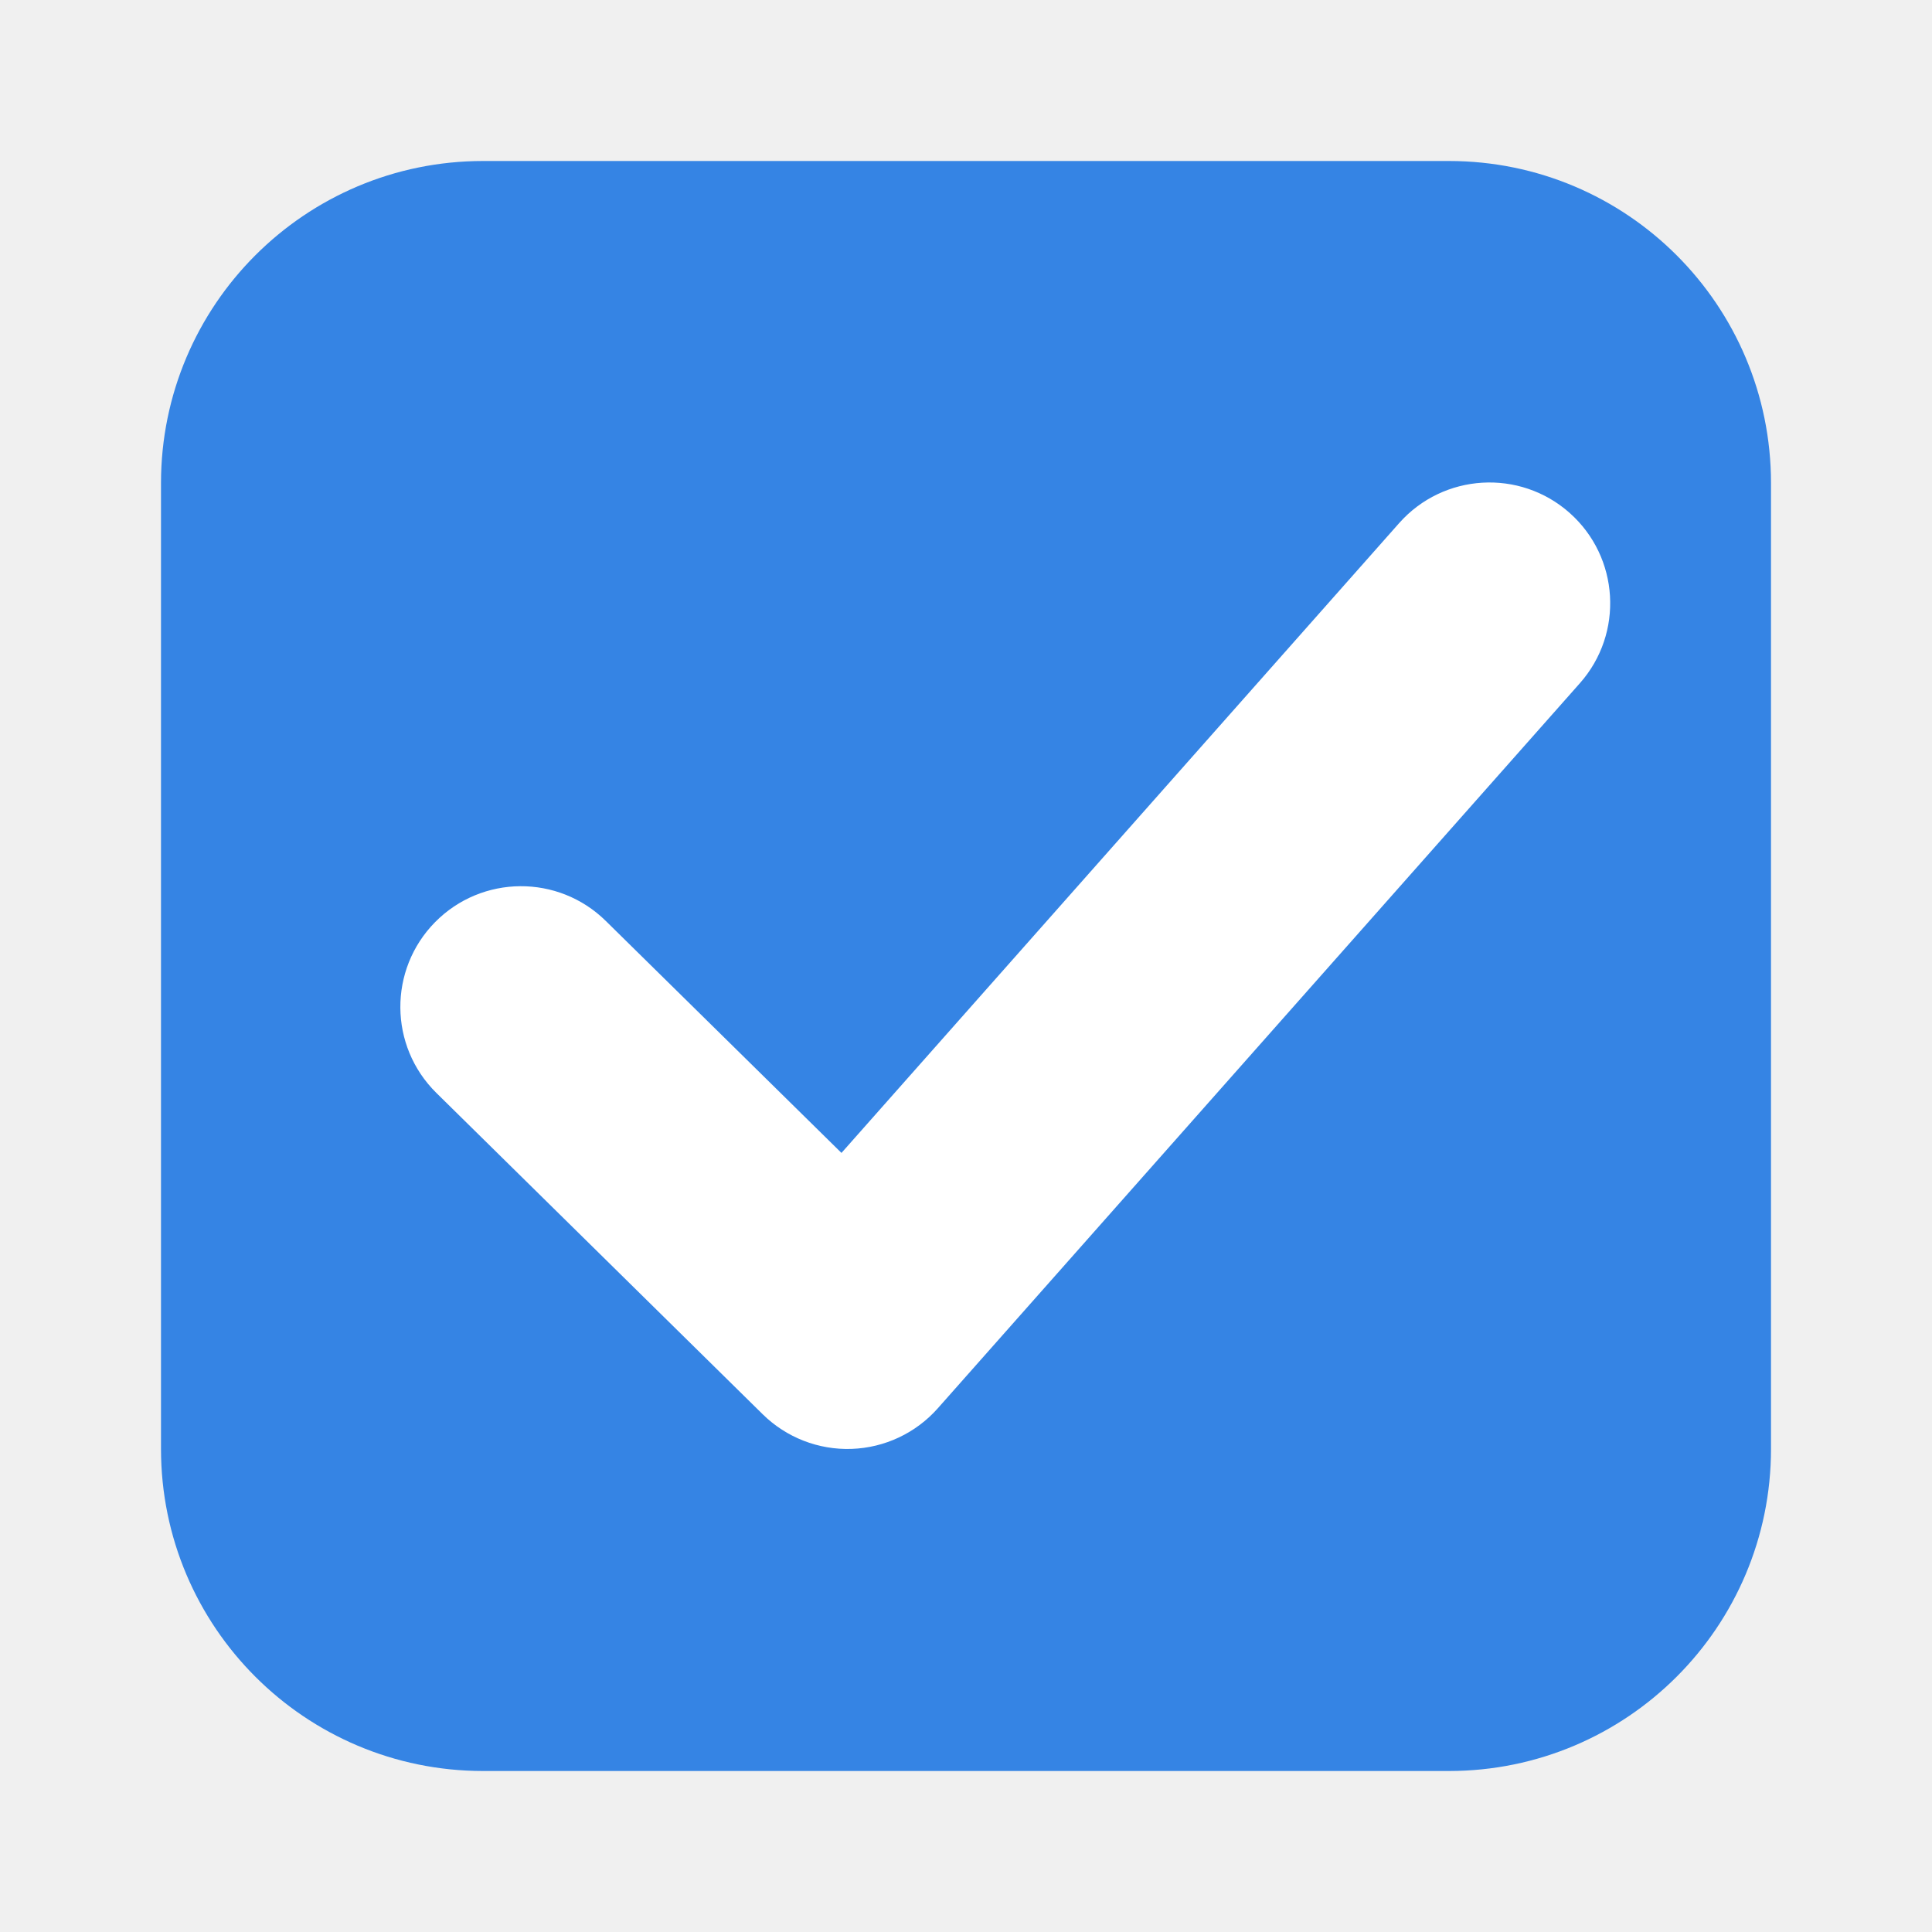
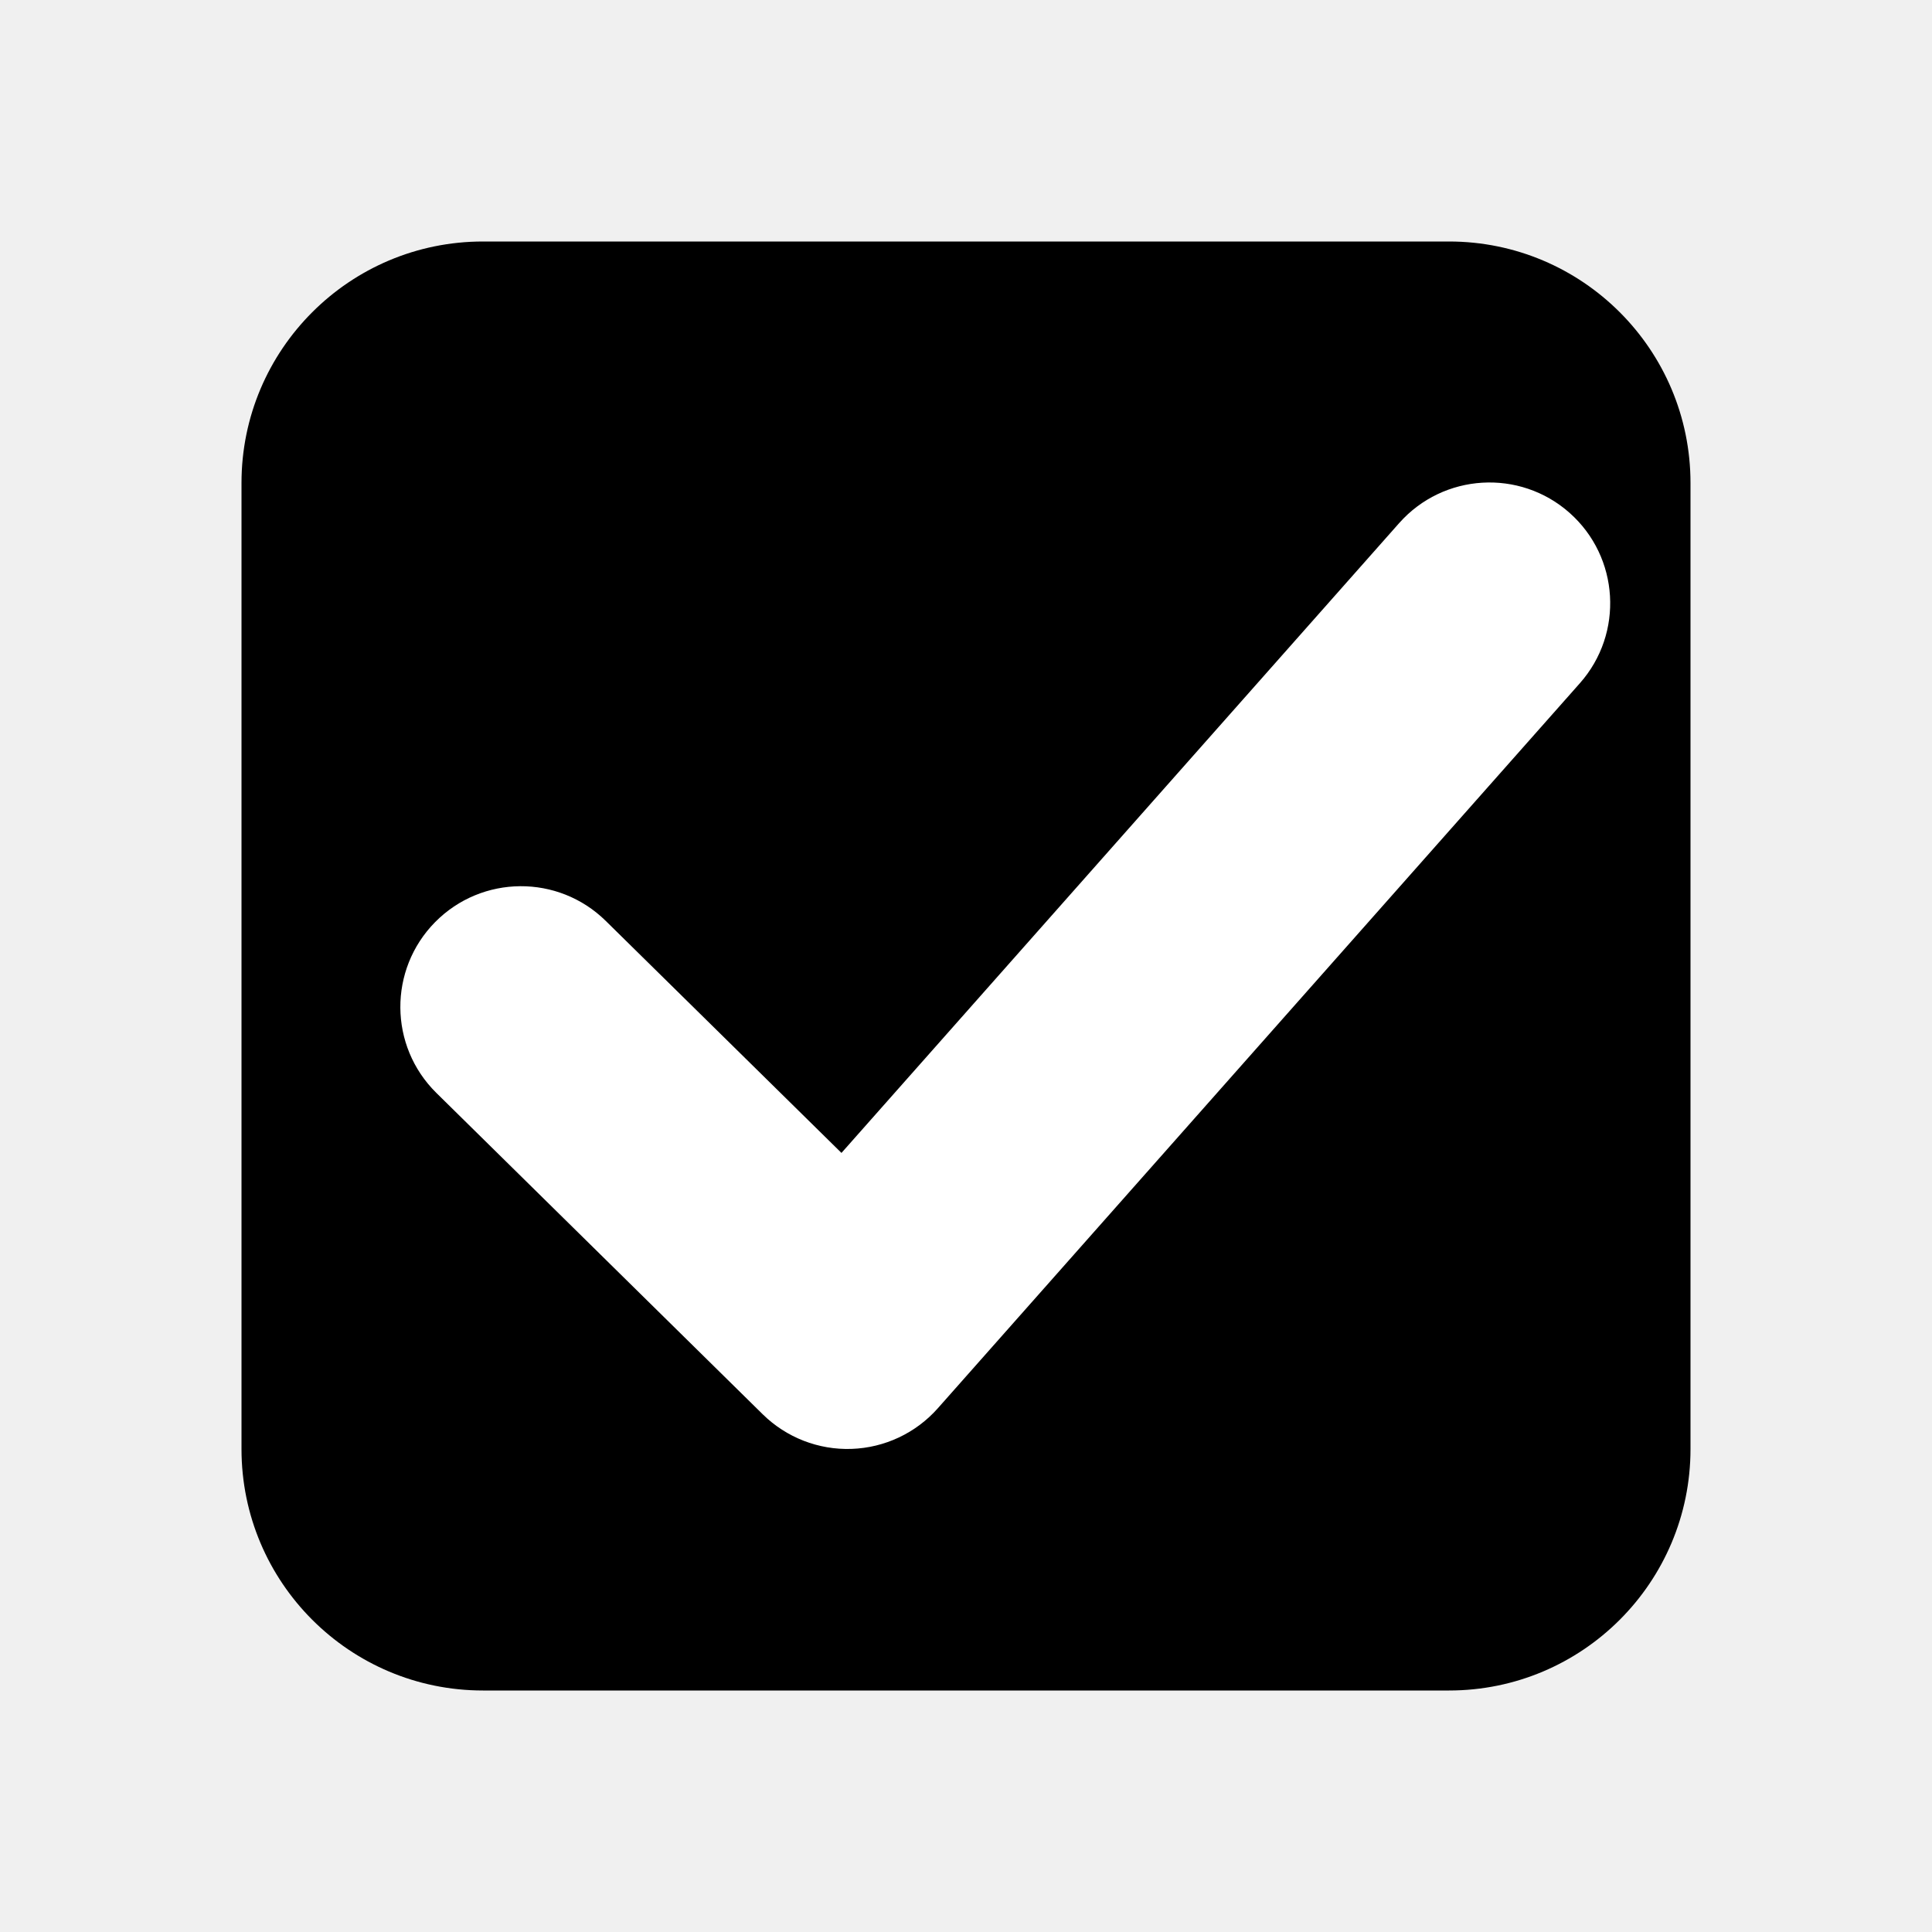
<svg xmlns="http://www.w3.org/2000/svg" width="24" height="24">
  <defs>
    <linearGradient id="b">
      <stop offset="0" style="stop-color:#515151;stop-opacity:1" />
      <stop offset="1" style="stop-color:#292929;stop-opacity:1" />
    </linearGradient>
    <linearGradient id="a">
      <stop style="stop-color:#0b2e52;stop-opacity:1" offset="0" />
      <stop style="stop-color:#1862af;stop-opacity:1" offset="1" />
    </linearGradient>
    <linearGradient id="c">
      <stop style="stop-color:#333;stop-opacity:1" offset="0" />
      <stop style="stop-color:#292929;stop-opacity:1" offset="1" />
    </linearGradient>
    <linearGradient id="d">
      <stop style="stop-color:#16191a;stop-opacity:1" offset="0" />
      <stop style="stop-color:#2b3133;stop-opacity:1" offset="1" />
    </linearGradient>
  </defs>
  <g transform="translate(-342.5 -521.362)">
-     <rect rx="3" y="524.362" x="345.5" height="18" width="18" style="color:#000;display:inline;overflow:visible;visibility:visible;fill:#3584e4;fill-opacity:1;stroke:#3584e4;stroke-width:2;stroke-linecap:butt;stroke-linejoin:round;stroke-miterlimit:4;stroke-dasharray:none;stroke-dashoffset:0;stroke-opacity:1;marker:none;enable-background:accumulate" ry="3" />
+     <rect rx="3" y="524.362" x="345.5" height="18" width="18" style="color:#000;display:inline;overflow:visible;visibility:visible;fill:#$MY_THEME;fill-opacity:1;stroke:#$MY_THEME;stroke-width:2;stroke-linecap:butt;stroke-linejoin:round;stroke-miterlimit:4;stroke-dasharray:none;stroke-dashoffset:0;stroke-opacity:1;marker:none;enable-background:accumulate" ry="3" />
    <path style="color:#000;fill:#fff;stroke-linecap:round;stroke-linejoin:round;-inkscape-stroke:none" d="M361.998 527.733a1.5 1.5 0 0 0-2.117.127l-6.928 7.824-2.928-2.882a1.5 1.5 0 0 0-2.12.015 1.5 1.5 0 0 0 .015 2.121l4.055 3.993a1.5 1.5 0 0 0 2.175-.075l7.975-9.006a1.5 1.5 0 0 0-.127-2.117z" />
  </g>
</svg>
